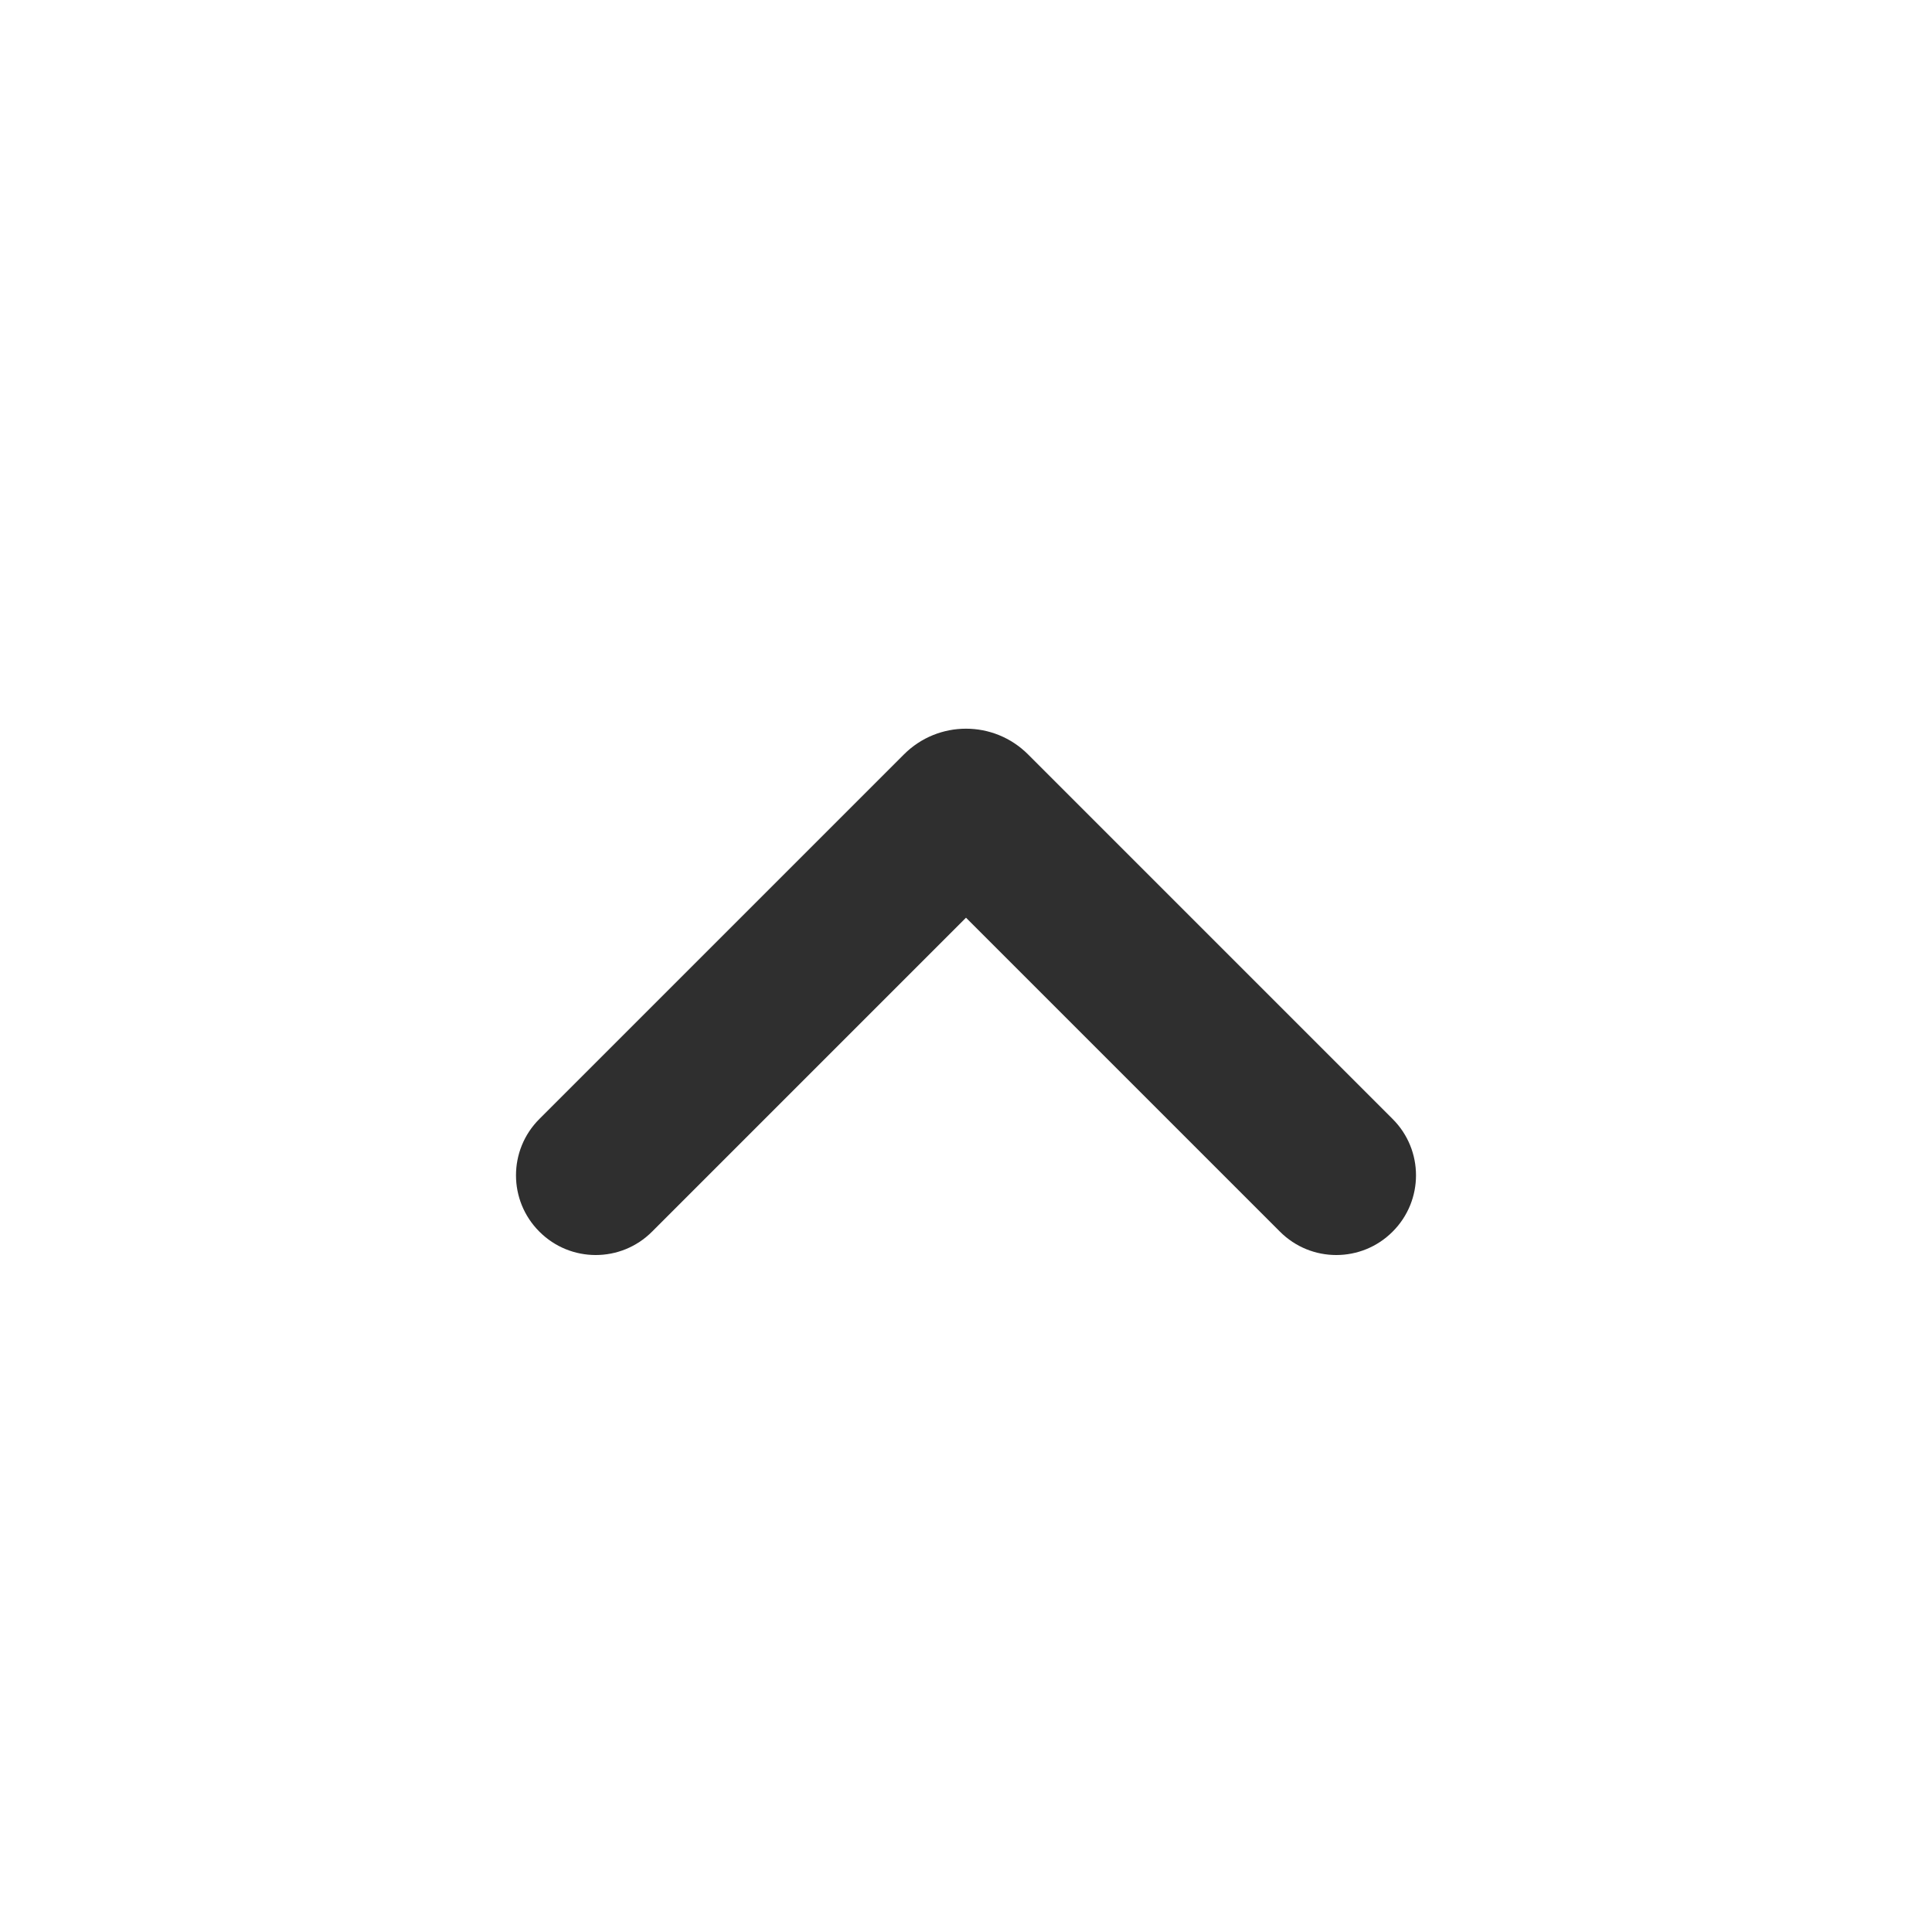
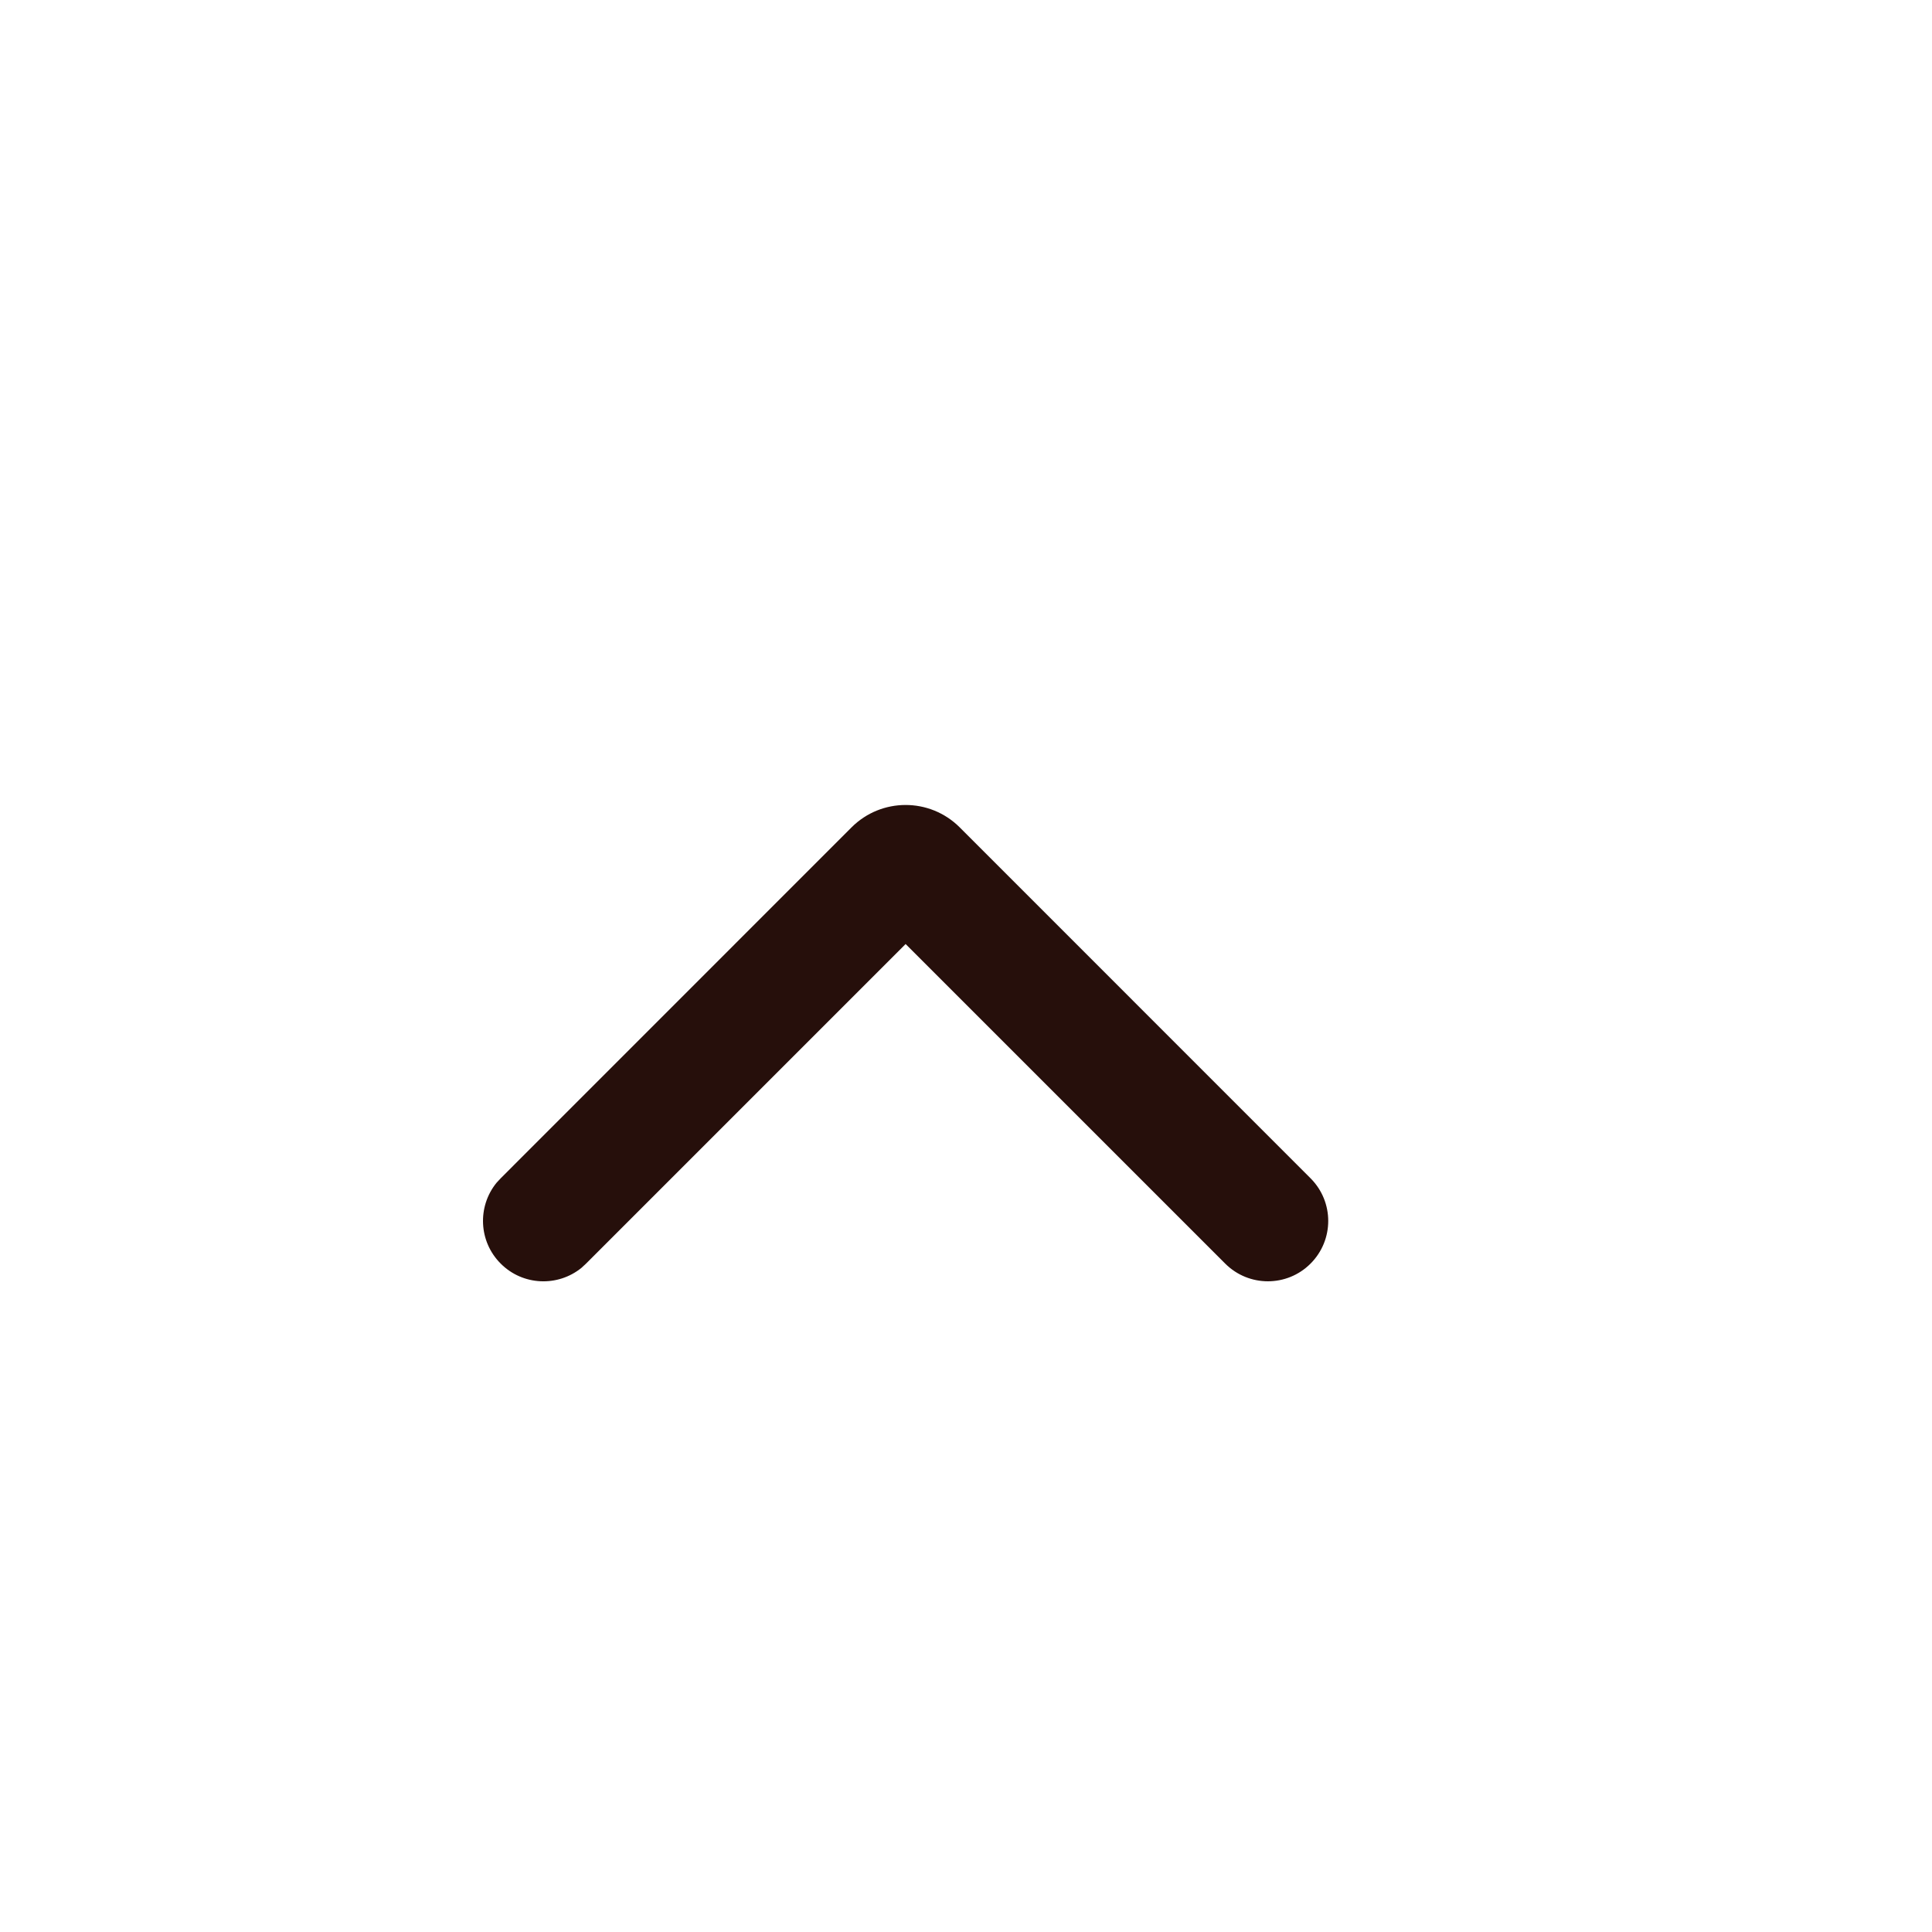
- <svg xmlns="http://www.w3.org/2000/svg" width="22" height="22" viewBox="0 0 22 22" fill="none">
+ <svg xmlns="http://www.w3.org/2000/svg" width="24" height="24" viewBox="0 0 24 24" fill="none">
  <g id="Arrow down">
    <g id="keyboard_arrow_down">
-       <path id="keyboard_arrow_down_2" d="M11.707 8.591C11.317 8.2 10.683 8.2 10.293 8.591L6.142 12.742C5.787 13.096 5.787 13.671 6.142 14.025C6.496 14.38 7.071 14.38 7.425 14.025L11 10.45L14.575 14.025C14.929 14.38 15.504 14.38 15.858 14.025C16.213 13.671 16.213 13.096 15.858 12.742L11.707 8.591Z" fill="#2F2F2F" />
+       <path id="Vector 19 (Stroke)" d="M15.22 15.697C15.513 15.99 15.988 15.99 16.28 15.697C16.573 15.404 16.573 14.93 16.28 14.637L11.922 10.278C11.551 9.907 10.949 9.907 10.578 10.278L6.22 14.637L6.168 14.693C5.928 14.988 5.945 15.423 6.22 15.697C6.494 15.972 6.929 15.989 7.224 15.749L7.28 15.697L11.25 11.727L15.22 15.697Z" fill="#260F0B" />
    </g>
  </g>
</svg>
